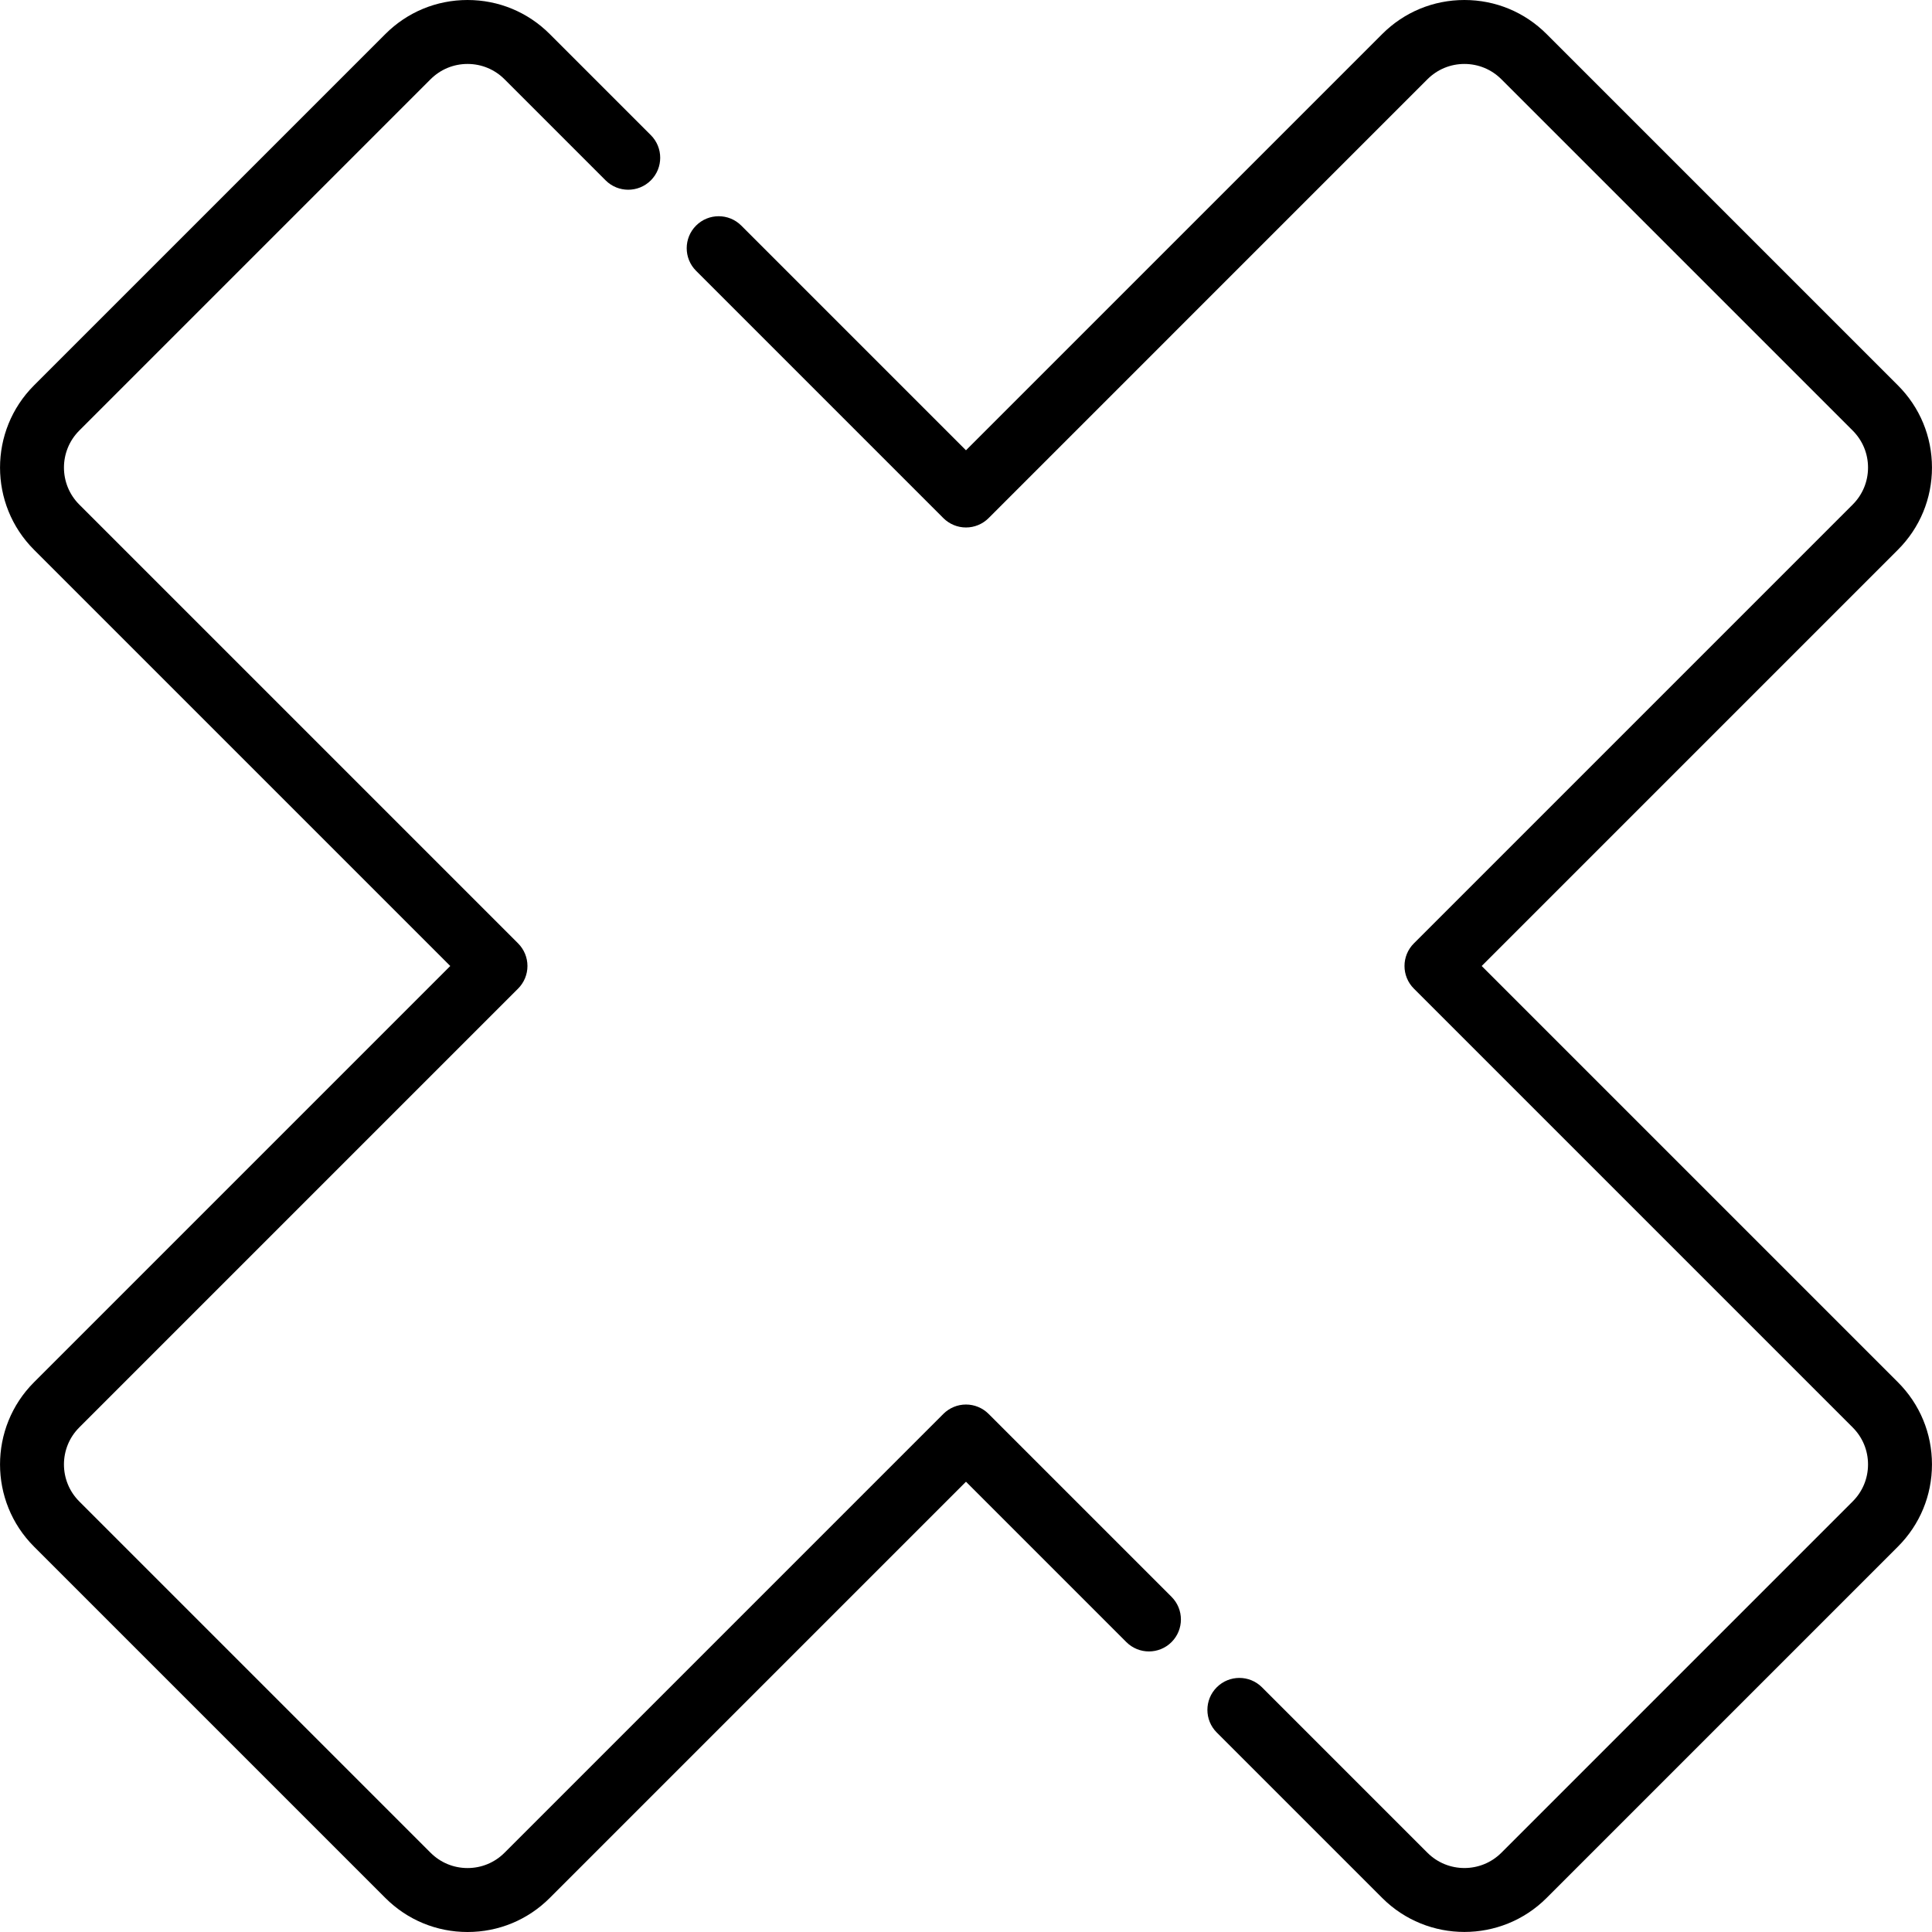
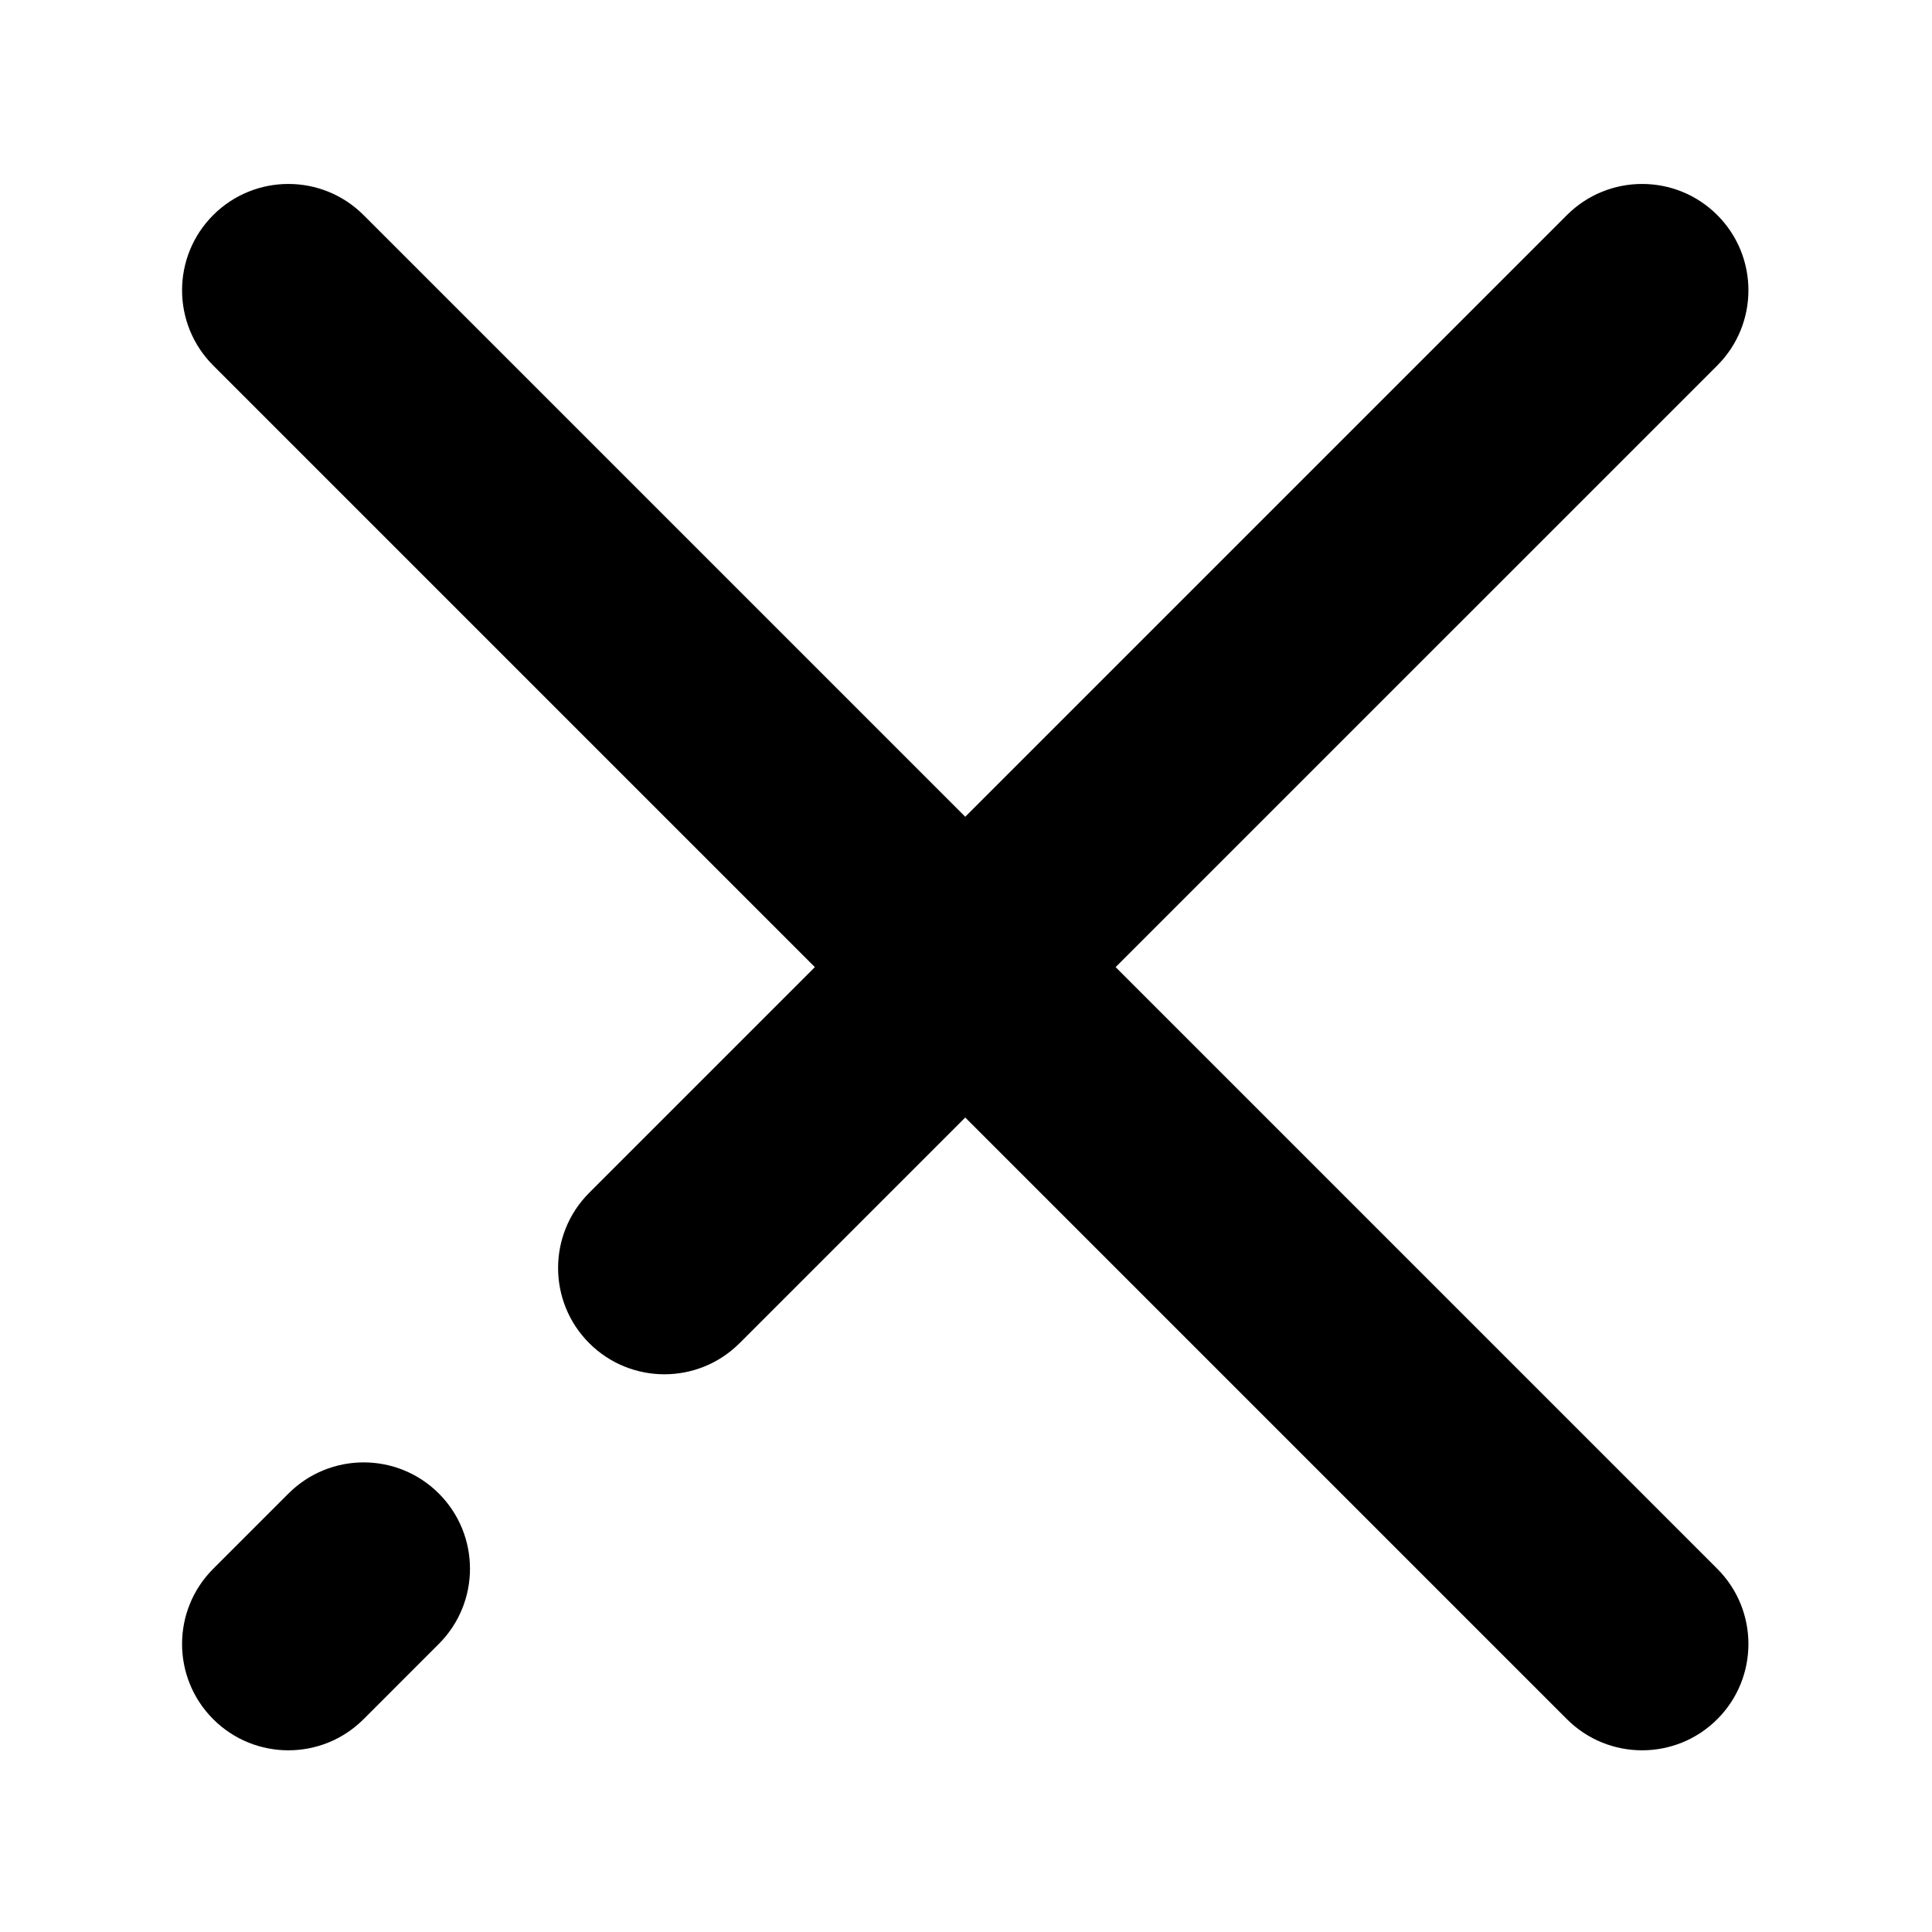
- <svg xmlns="http://www.w3.org/2000/svg" fill="#000000" height="800px" width="800px" version="1.1" id="Layer_1" viewBox="0 0 512 512" xml:space="preserve">
-   <g>
-     <g>
-       <path d="M392.664,255.999L502.97,145.692c5.819-5.818,9.023-13.554,9.023-21.781c0-8.228-3.204-15.964-9.022-21.781L409.863,9.022    C404.046,3.204,396.31,0,388.082,0s-15.964,3.204-21.781,9.023L255.994,119.33l-59.544-59.545c-3.309-3.309-8.674-3.31-11.984,0    c-3.309,3.308-3.309,8.674,0,11.983l65.536,65.537c1.591,1.59,3.744,2.482,5.993,2.482s4.403-0.893,5.993-2.482L378.285,21.006    c2.617-2.618,6.097-4.058,9.797-4.058c3.703,0,7.181,1.441,9.799,4.058l93.108,93.108c2.618,2.618,4.058,6.097,4.058,9.798    s-1.442,7.181-4.06,9.798L374.689,250.009c-3.309,3.308-3.309,8.674,0,11.983l116.299,116.3c2.618,2.618,4.058,6.097,4.058,9.798    c0,3.701-1.442,7.181-4.06,9.798l-93.105,93.107c-5.404,5.404-14.195,5.402-19.597,0l-43.846-43.846    c-3.31-3.31-8.675-3.308-11.984,0c-3.309,3.308-3.309,8.674,0,11.983l43.847,43.846c6.004,6.005,13.894,9.008,21.781,9.008    c7.889,0,15.777-3.003,21.782-9.009l93.105-93.107c5.819-5.819,9.023-13.555,9.023-21.782c0-8.228-3.204-15.964-9.022-21.781    L392.664,255.999z" />
-     </g>
-   </g>
-   <g>
-     <g>
-       <path d="M310.473,423.181l-48.485-48.485c-1.591-1.59-3.744-2.482-5.993-2.482s-4.403,0.893-5.993,2.482L133.704,490.995    c-2.619,2.618-6.098,4.058-9.799,4.058c-3.7,0-7.181-1.442-9.797-4.058L21,397.887c-5.403-5.403-5.403-14.193,0-19.596    L137.3,261.99c1.589-1.589,2.481-3.744,2.481-5.992c0-2.247-0.893-4.403-2.481-5.992L21,133.708    c-5.402-5.403-5.402-14.193,0-19.596l93.105-93.107c2.619-2.618,6.098-4.058,9.799-4.058c3.7,0,7.181,1.442,9.797,4.058    l26.794,26.794c3.309,3.309,8.674,3.309,11.984,0c3.309-3.308,3.309-8.674,0-11.983L145.686,9.022    C139.869,3.204,132.132,0,123.905,0c-8.228,0-15.964,3.204-21.782,9.022L9.015,102.128c-12.009,12.011-12.009,31.553,0,43.564    l110.308,110.307L9.015,366.307c-12.01,12.011-12.01,31.553,0,43.564l93.109,93.108c5.818,5.818,13.554,9.022,21.781,9.022    c8.228,0,15.964-3.204,21.785-9.022l110.306-110.307l42.493,42.494c3.309,3.309,8.674,3.309,11.984,0    C313.782,431.856,313.782,426.491,310.473,423.181z" />
-     </g>
-   </g>
+ <svg xmlns="http://www.w3.org/2000/svg" class="svg-icon" style="width: 1em; height: 1em;vertical-align: middle;fill: currentColor;overflow: hidden;" viewBox="0 0 1024 1024" version="1.1">
+   <path d="M591.3 512.6l318.9-318.9c22-22 22-57.7 0-79.7s-57.7-22-79.7 0L511.6 432.9 192.7 114c-22-22-57.7-22-79.7 0s-22 57.7 0 79.7l318.9 318.9-119.6 119.6c-22 22-22 57.7 0 79.7s57.7 22 79.7 0l119.6-119.6 318.9 318.9c22 22 57.7 22 79.7 0s22-57.7 0-79.7L591.3 512.6zM232.6 791.6c-22-22-57.7-22-79.7 0L113 831.5c-22 22-22 57.7 0 79.7s57.7 22 79.7 0l39.9-39.9c22-22 22-57.7 0-79.7z" fill="" />
</svg>
